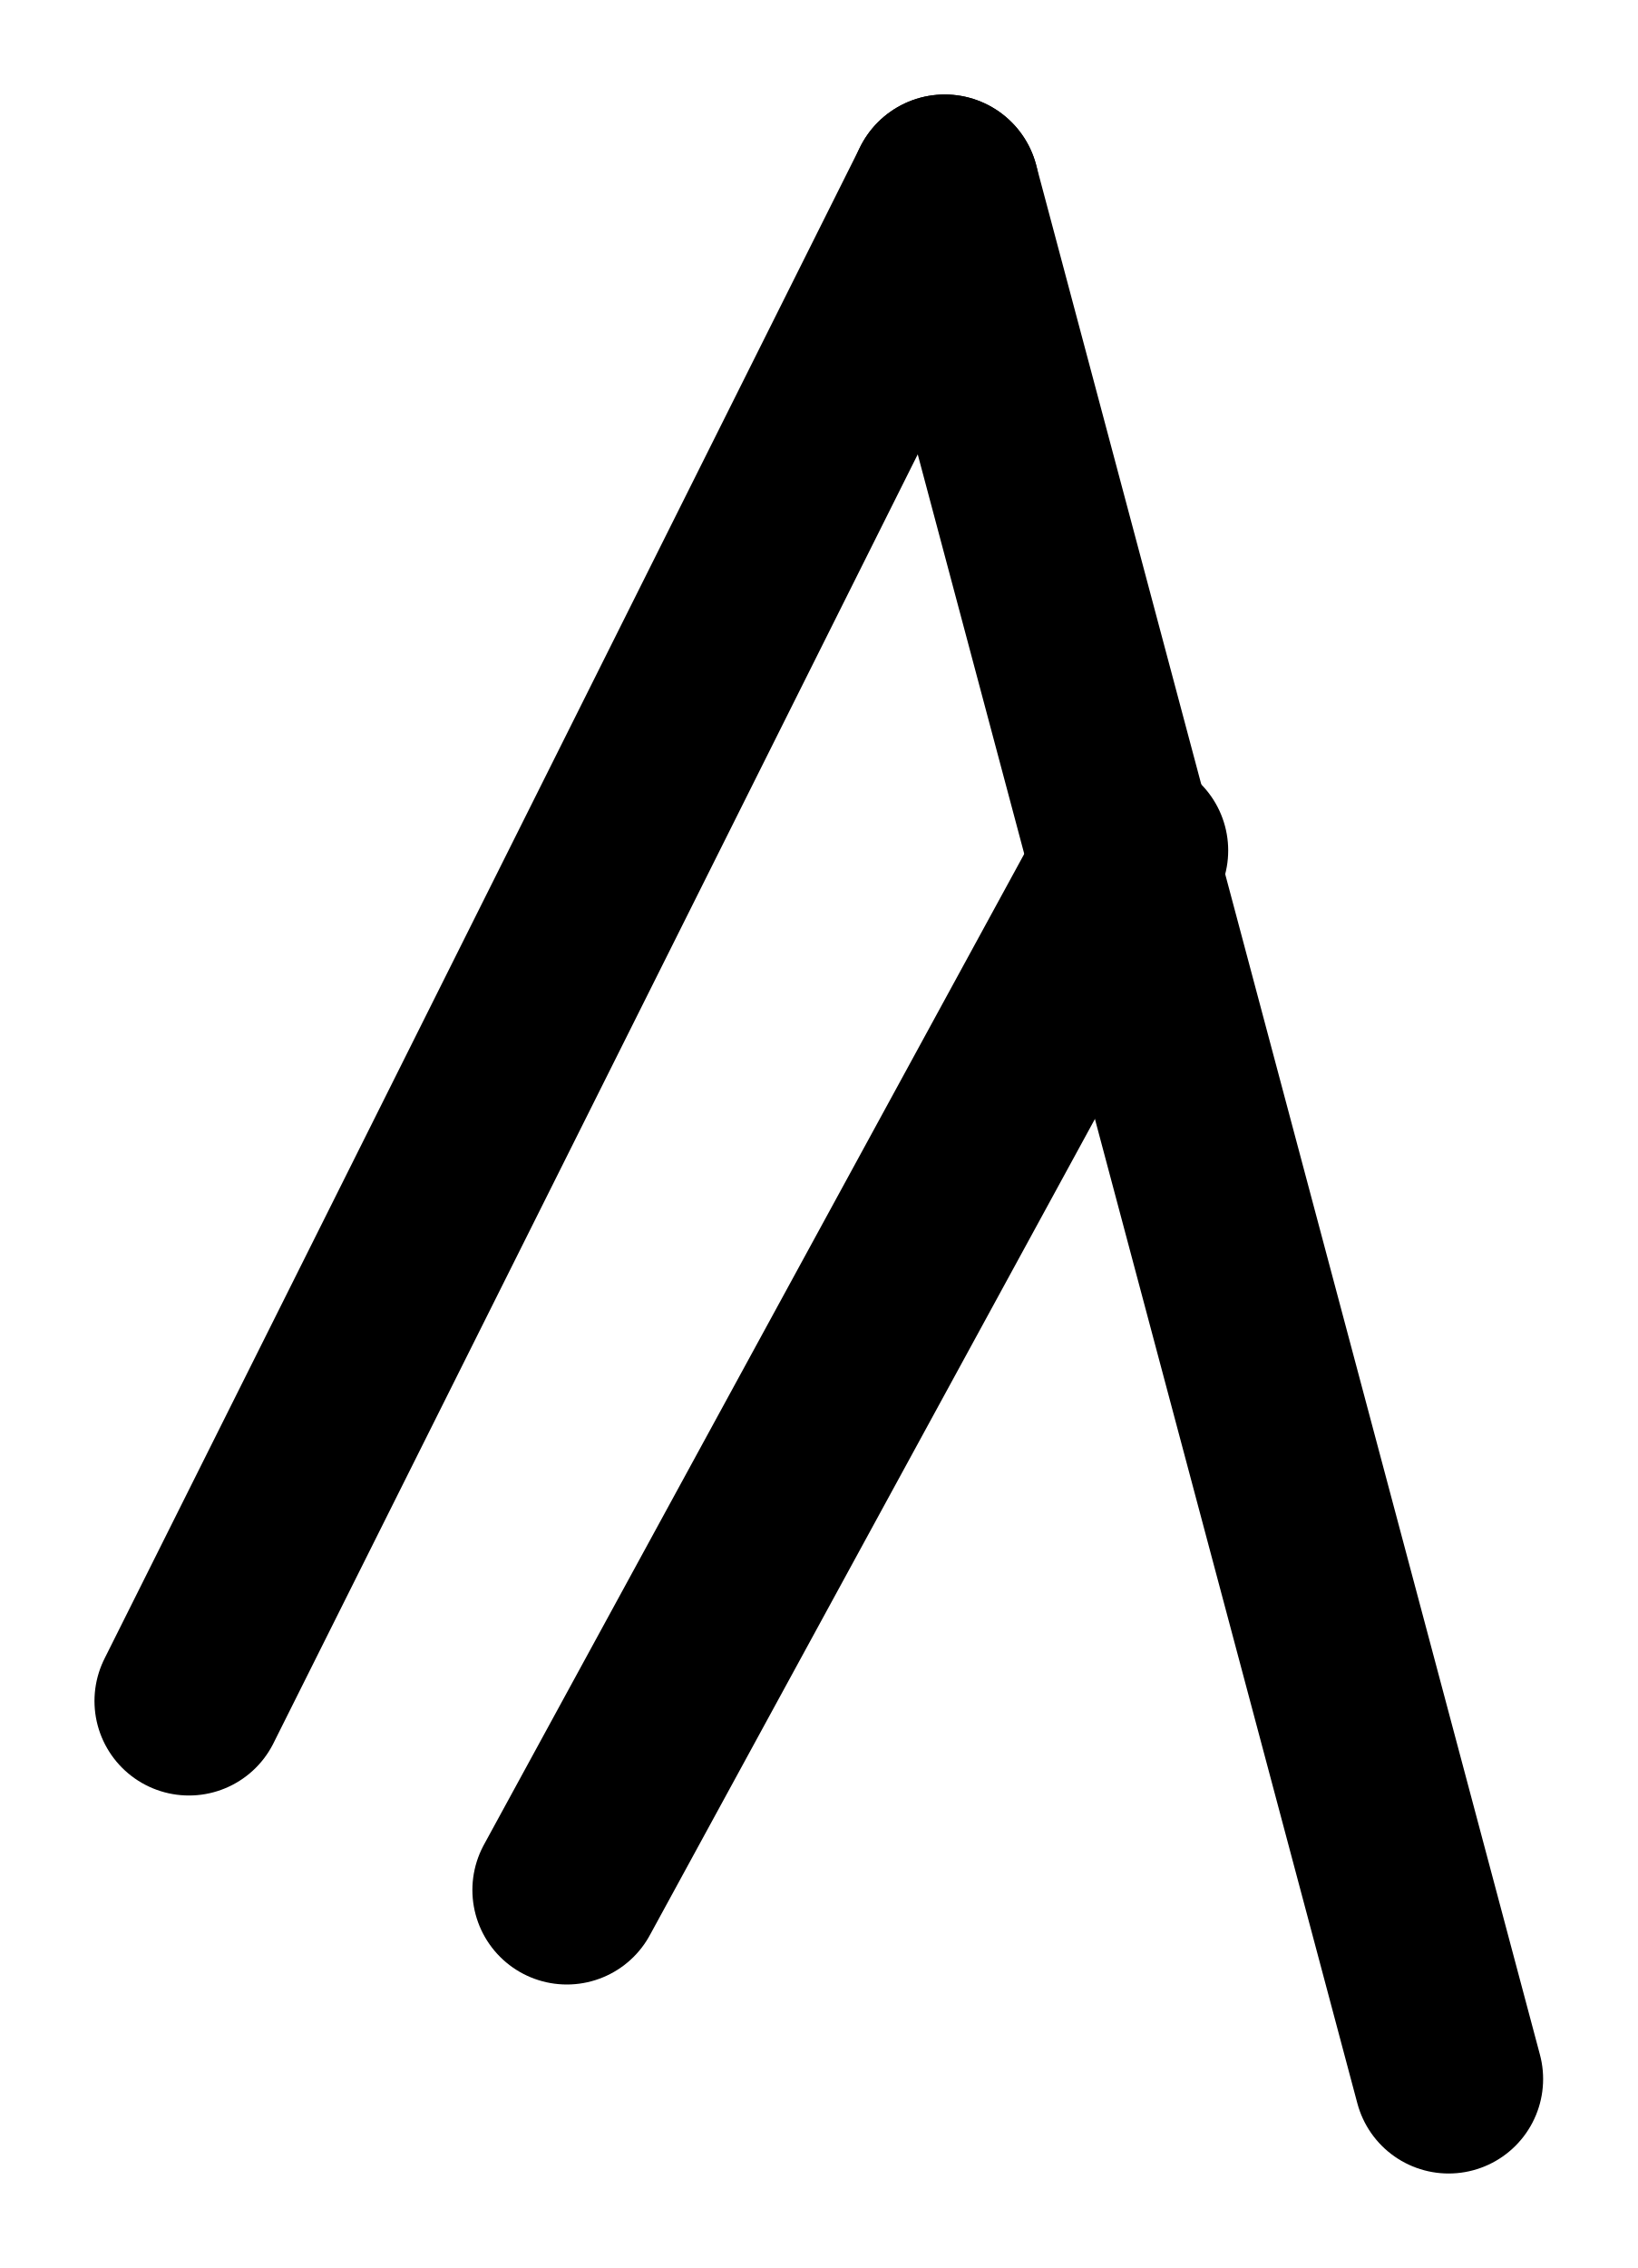
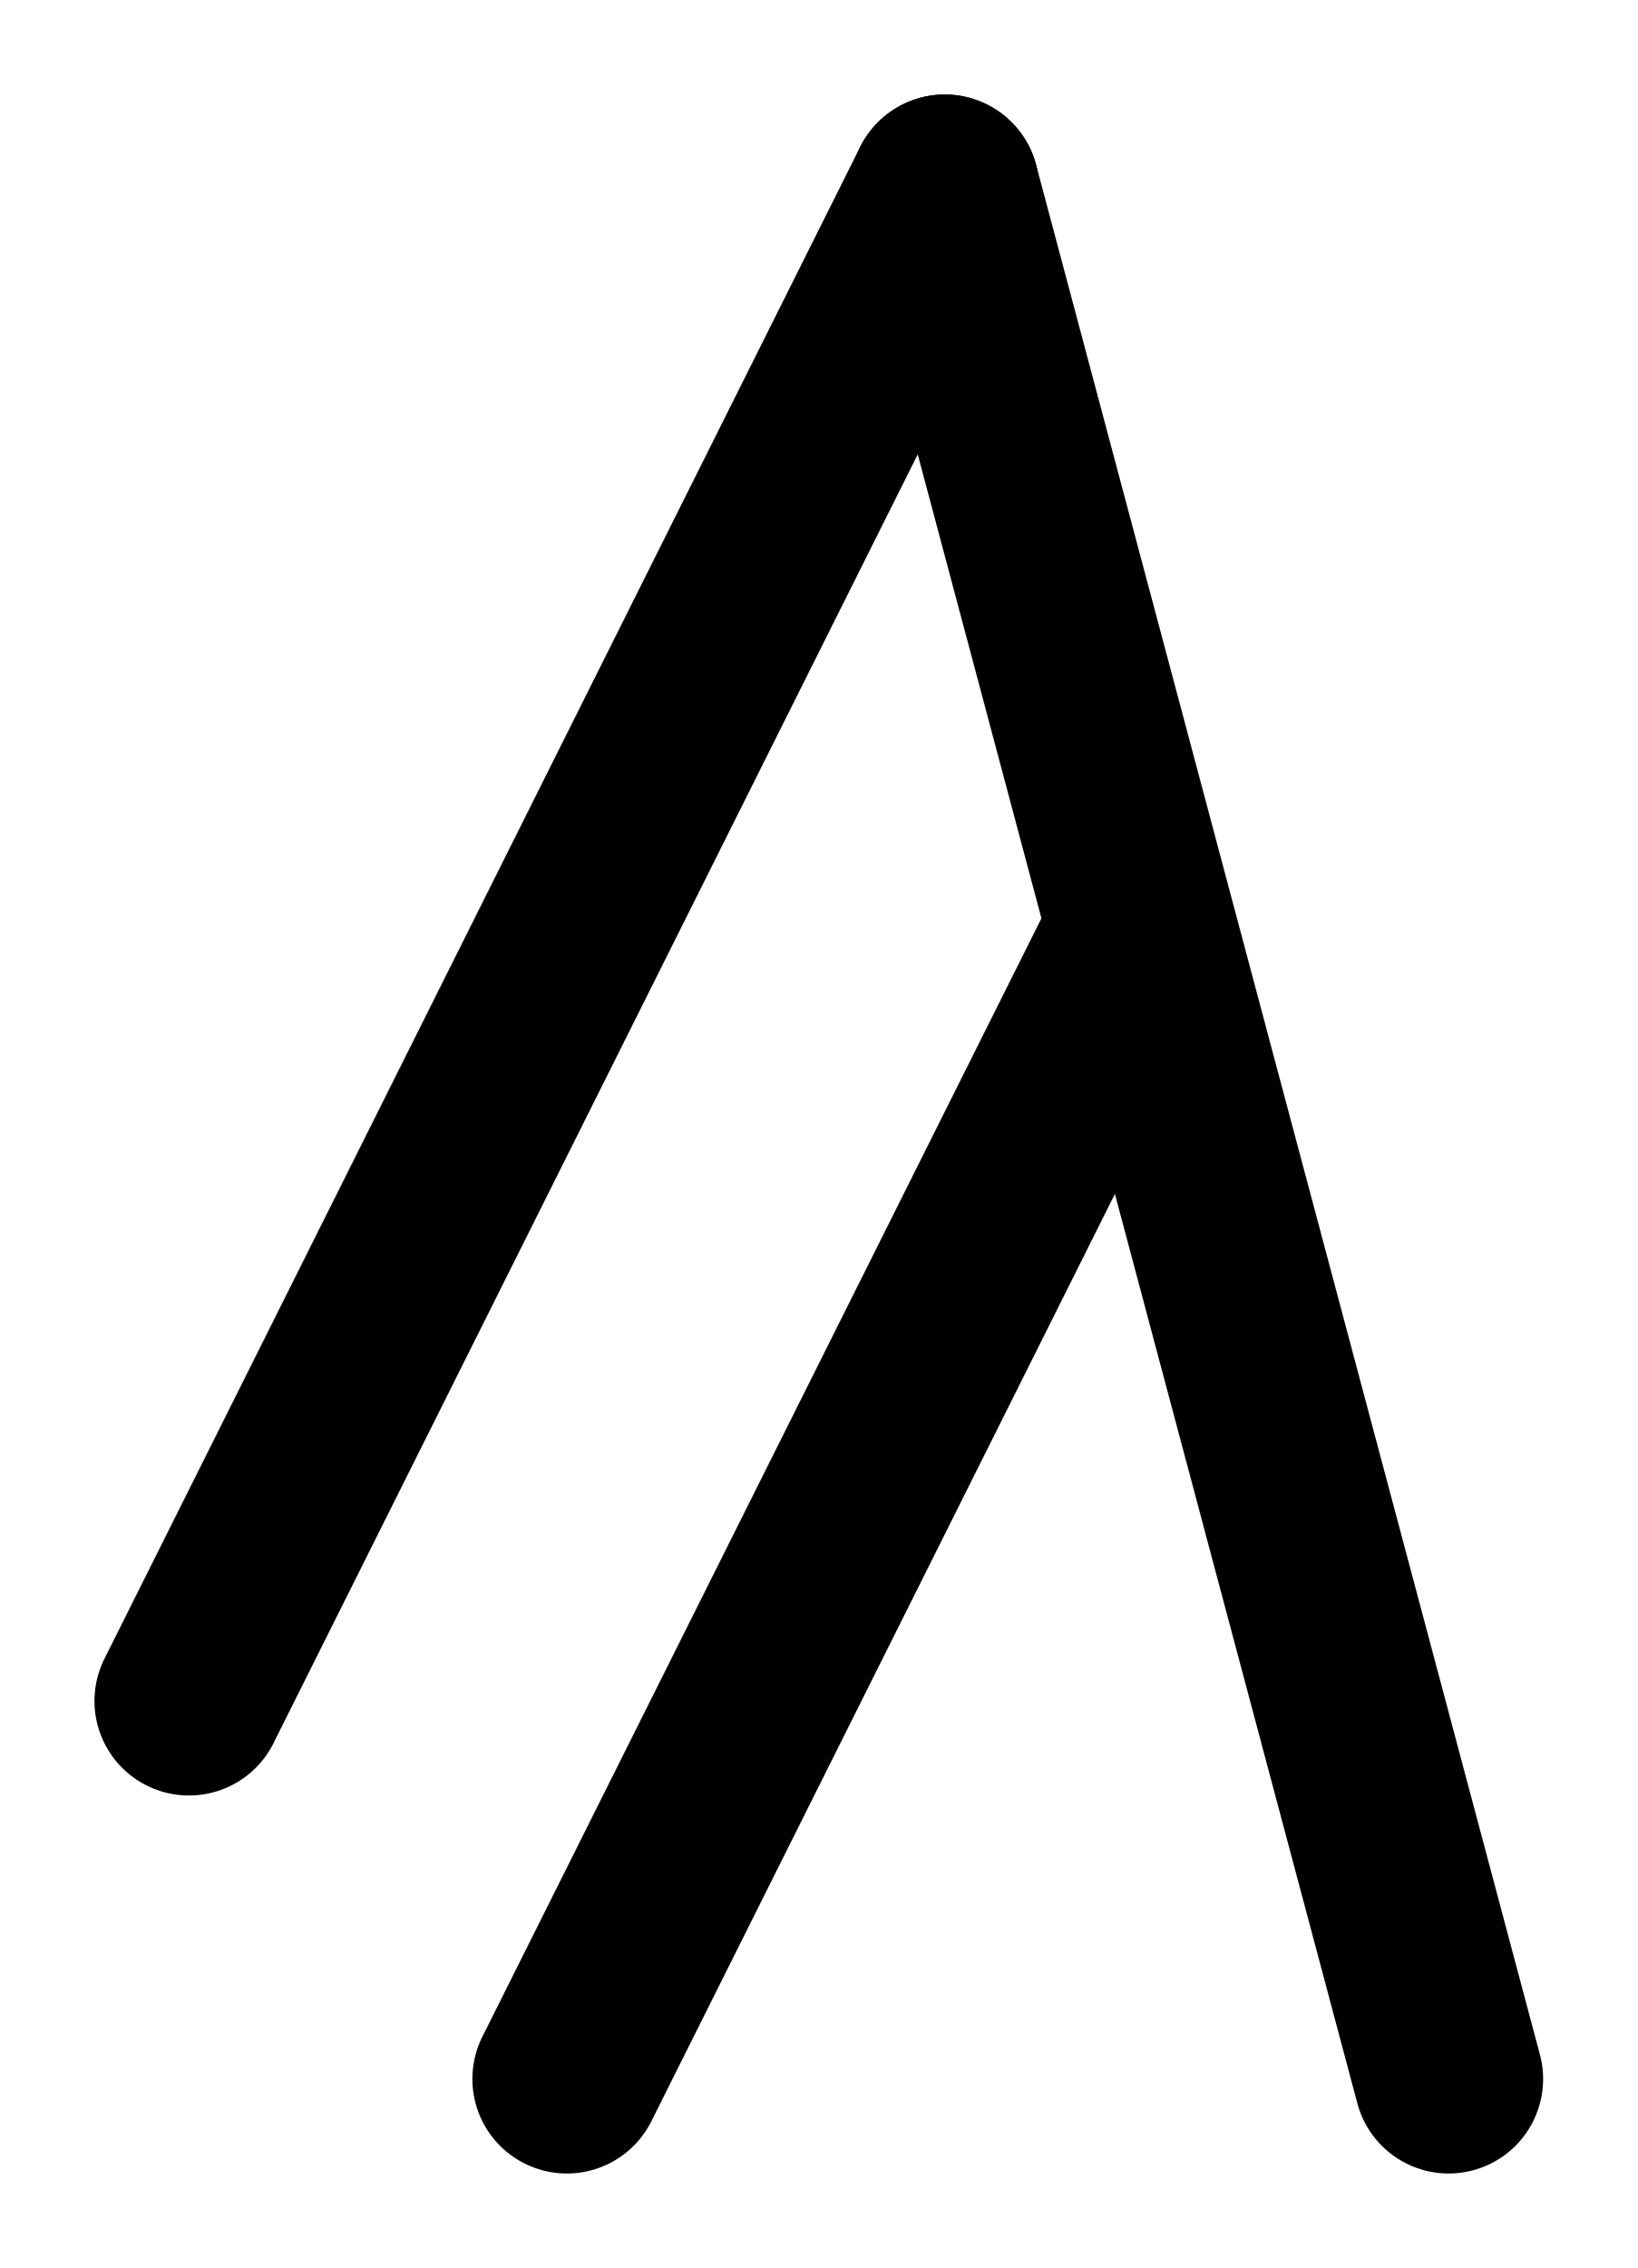
<svg xmlns="http://www.w3.org/2000/svg" version="1.0" id="LeponticA-01" x="0px" y="0px" width="130" height="180">
  <line fill="none" stroke="#000" stroke-width="15" stroke-linecap="round" stroke-linejoin="round" x1="75.0" y1="15" x2="115" y2="165" />
  <line fill="none" stroke="#000" stroke-width="15" stroke-linecap="round" stroke-linejoin="round" x1="75.0" y1="15" x2="15" y2="135.0" />
-   <line fill="none" stroke="#000" stroke-width="15" stroke-linecap="round" stroke-linejoin="round" x1="90.0" y1="67.5" x2="45.0" y2="150.0" />
+   <line fill="none" stroke="#000" stroke-width="15" stroke-linecap="round" stroke-linejoin="round" x1="90.0" y1="75.0" x2="45.0" y2="165" />
</svg>
